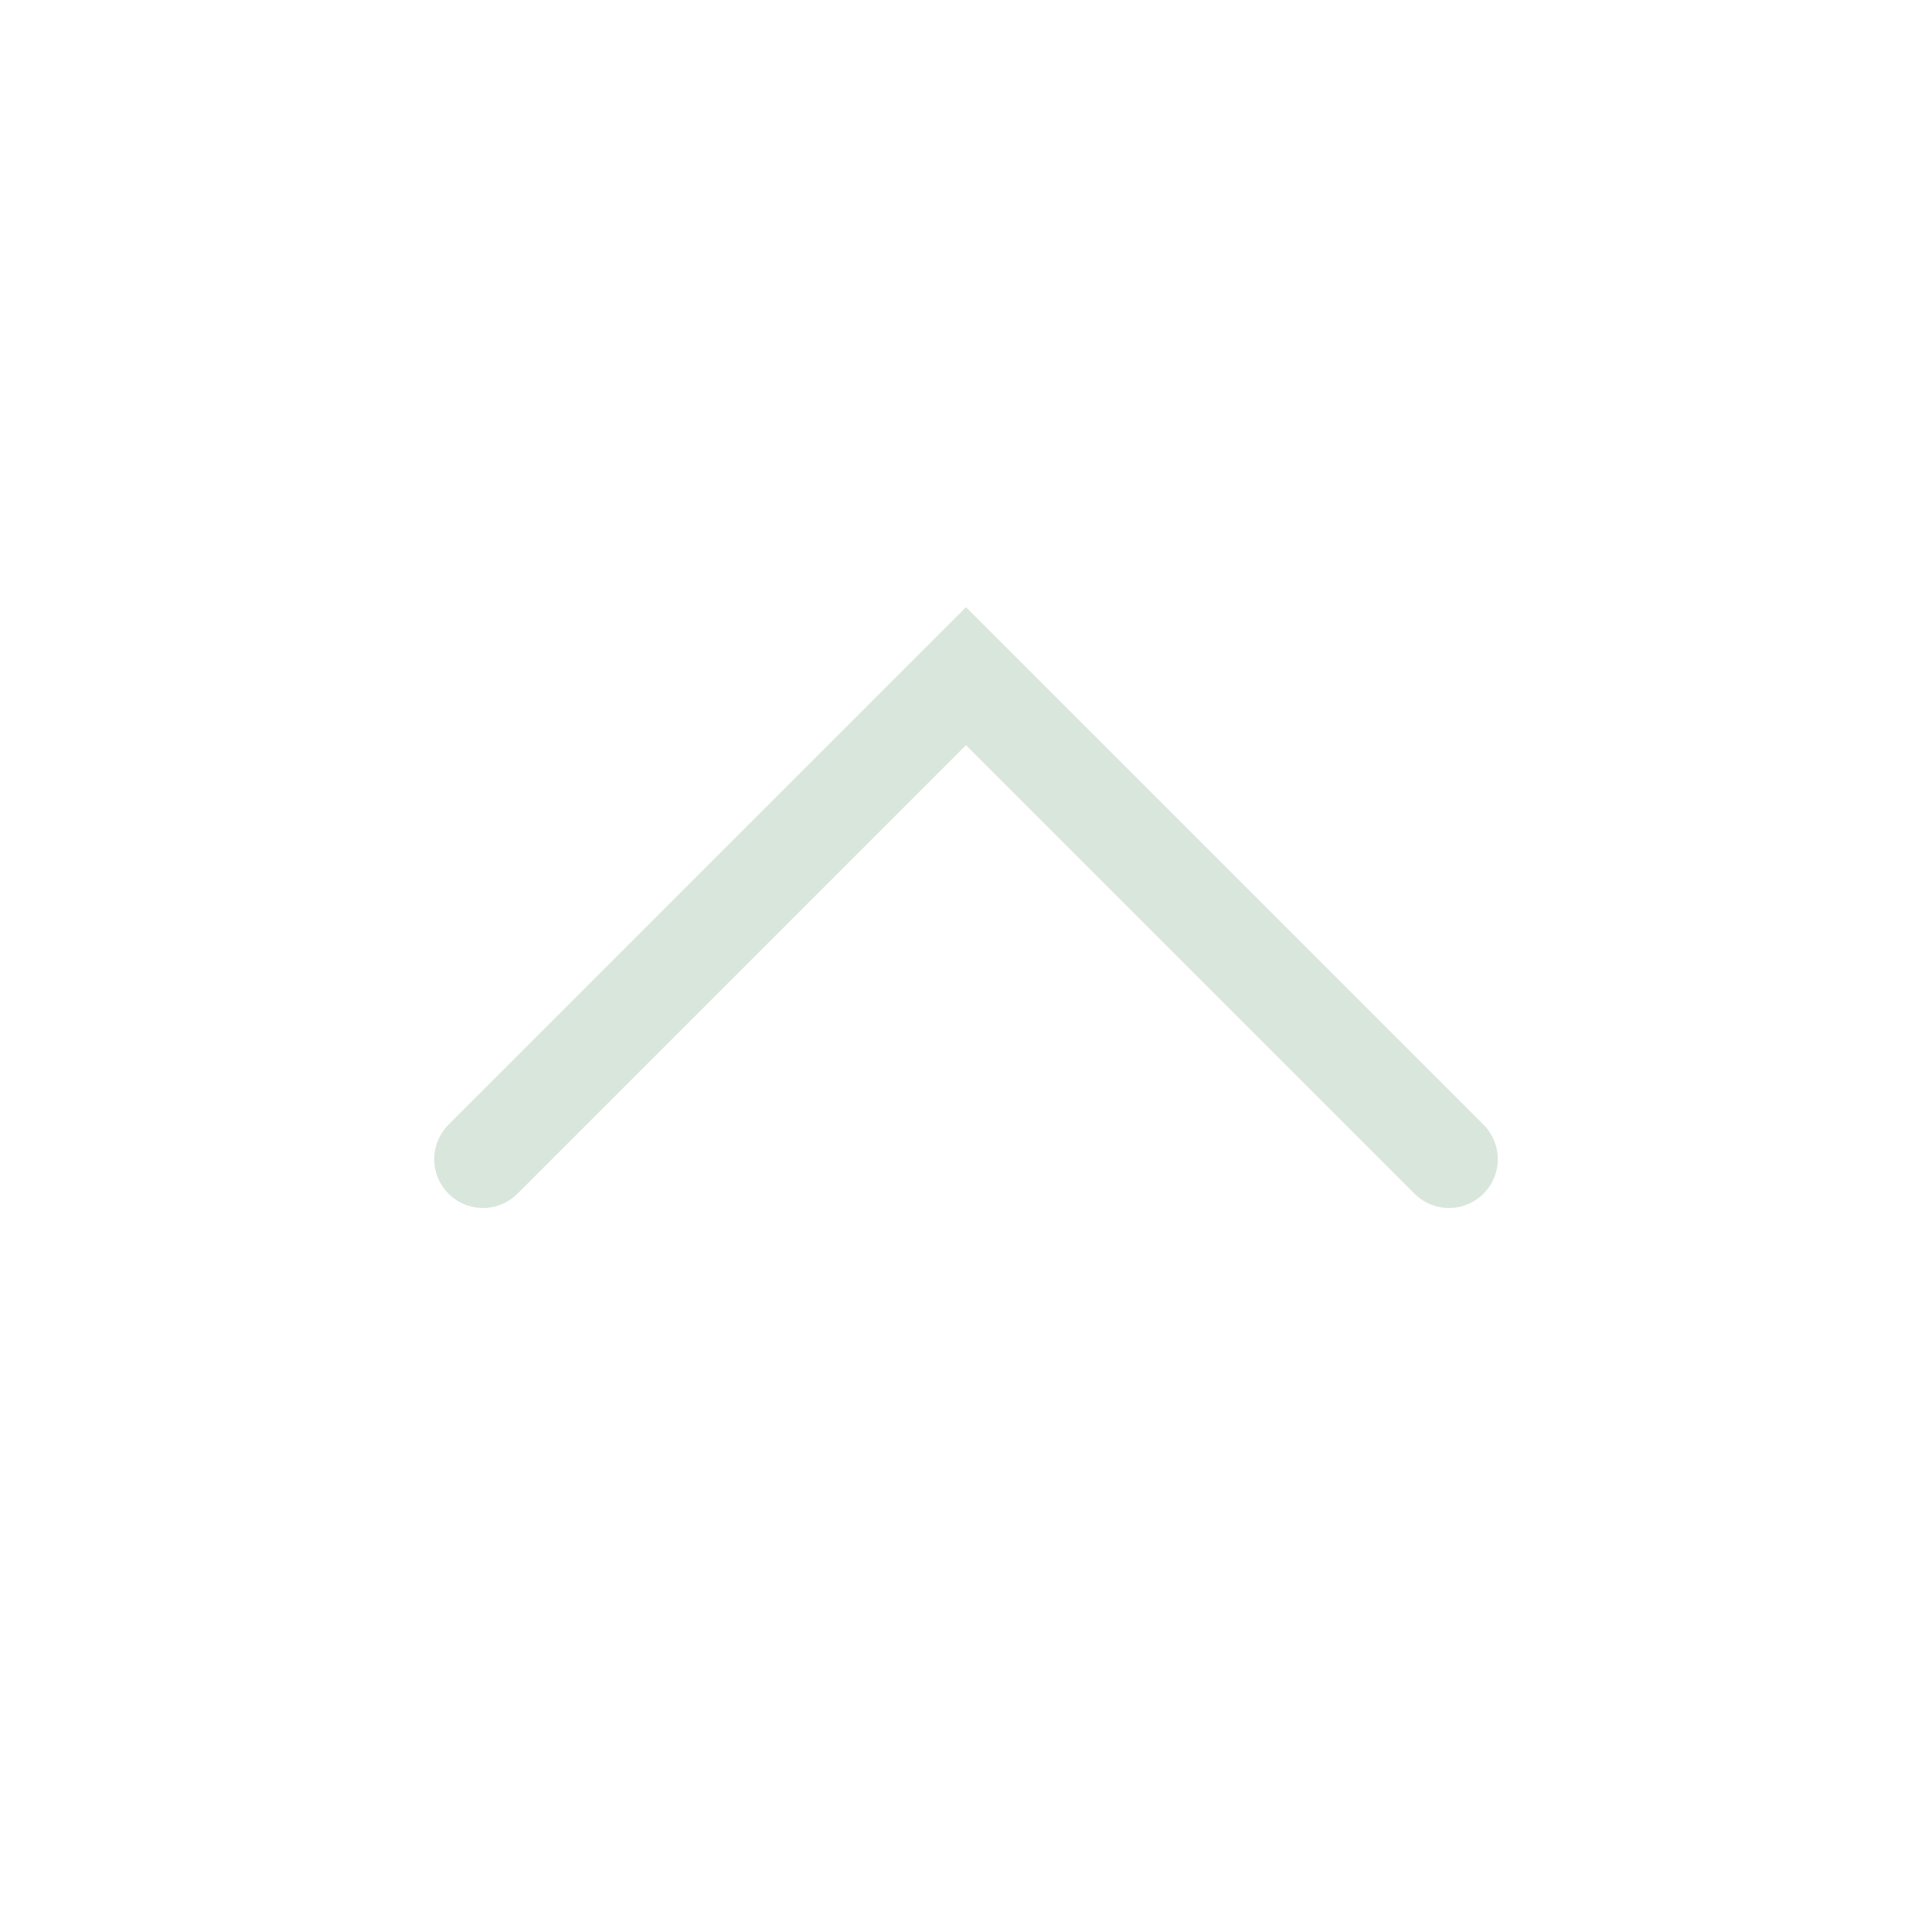
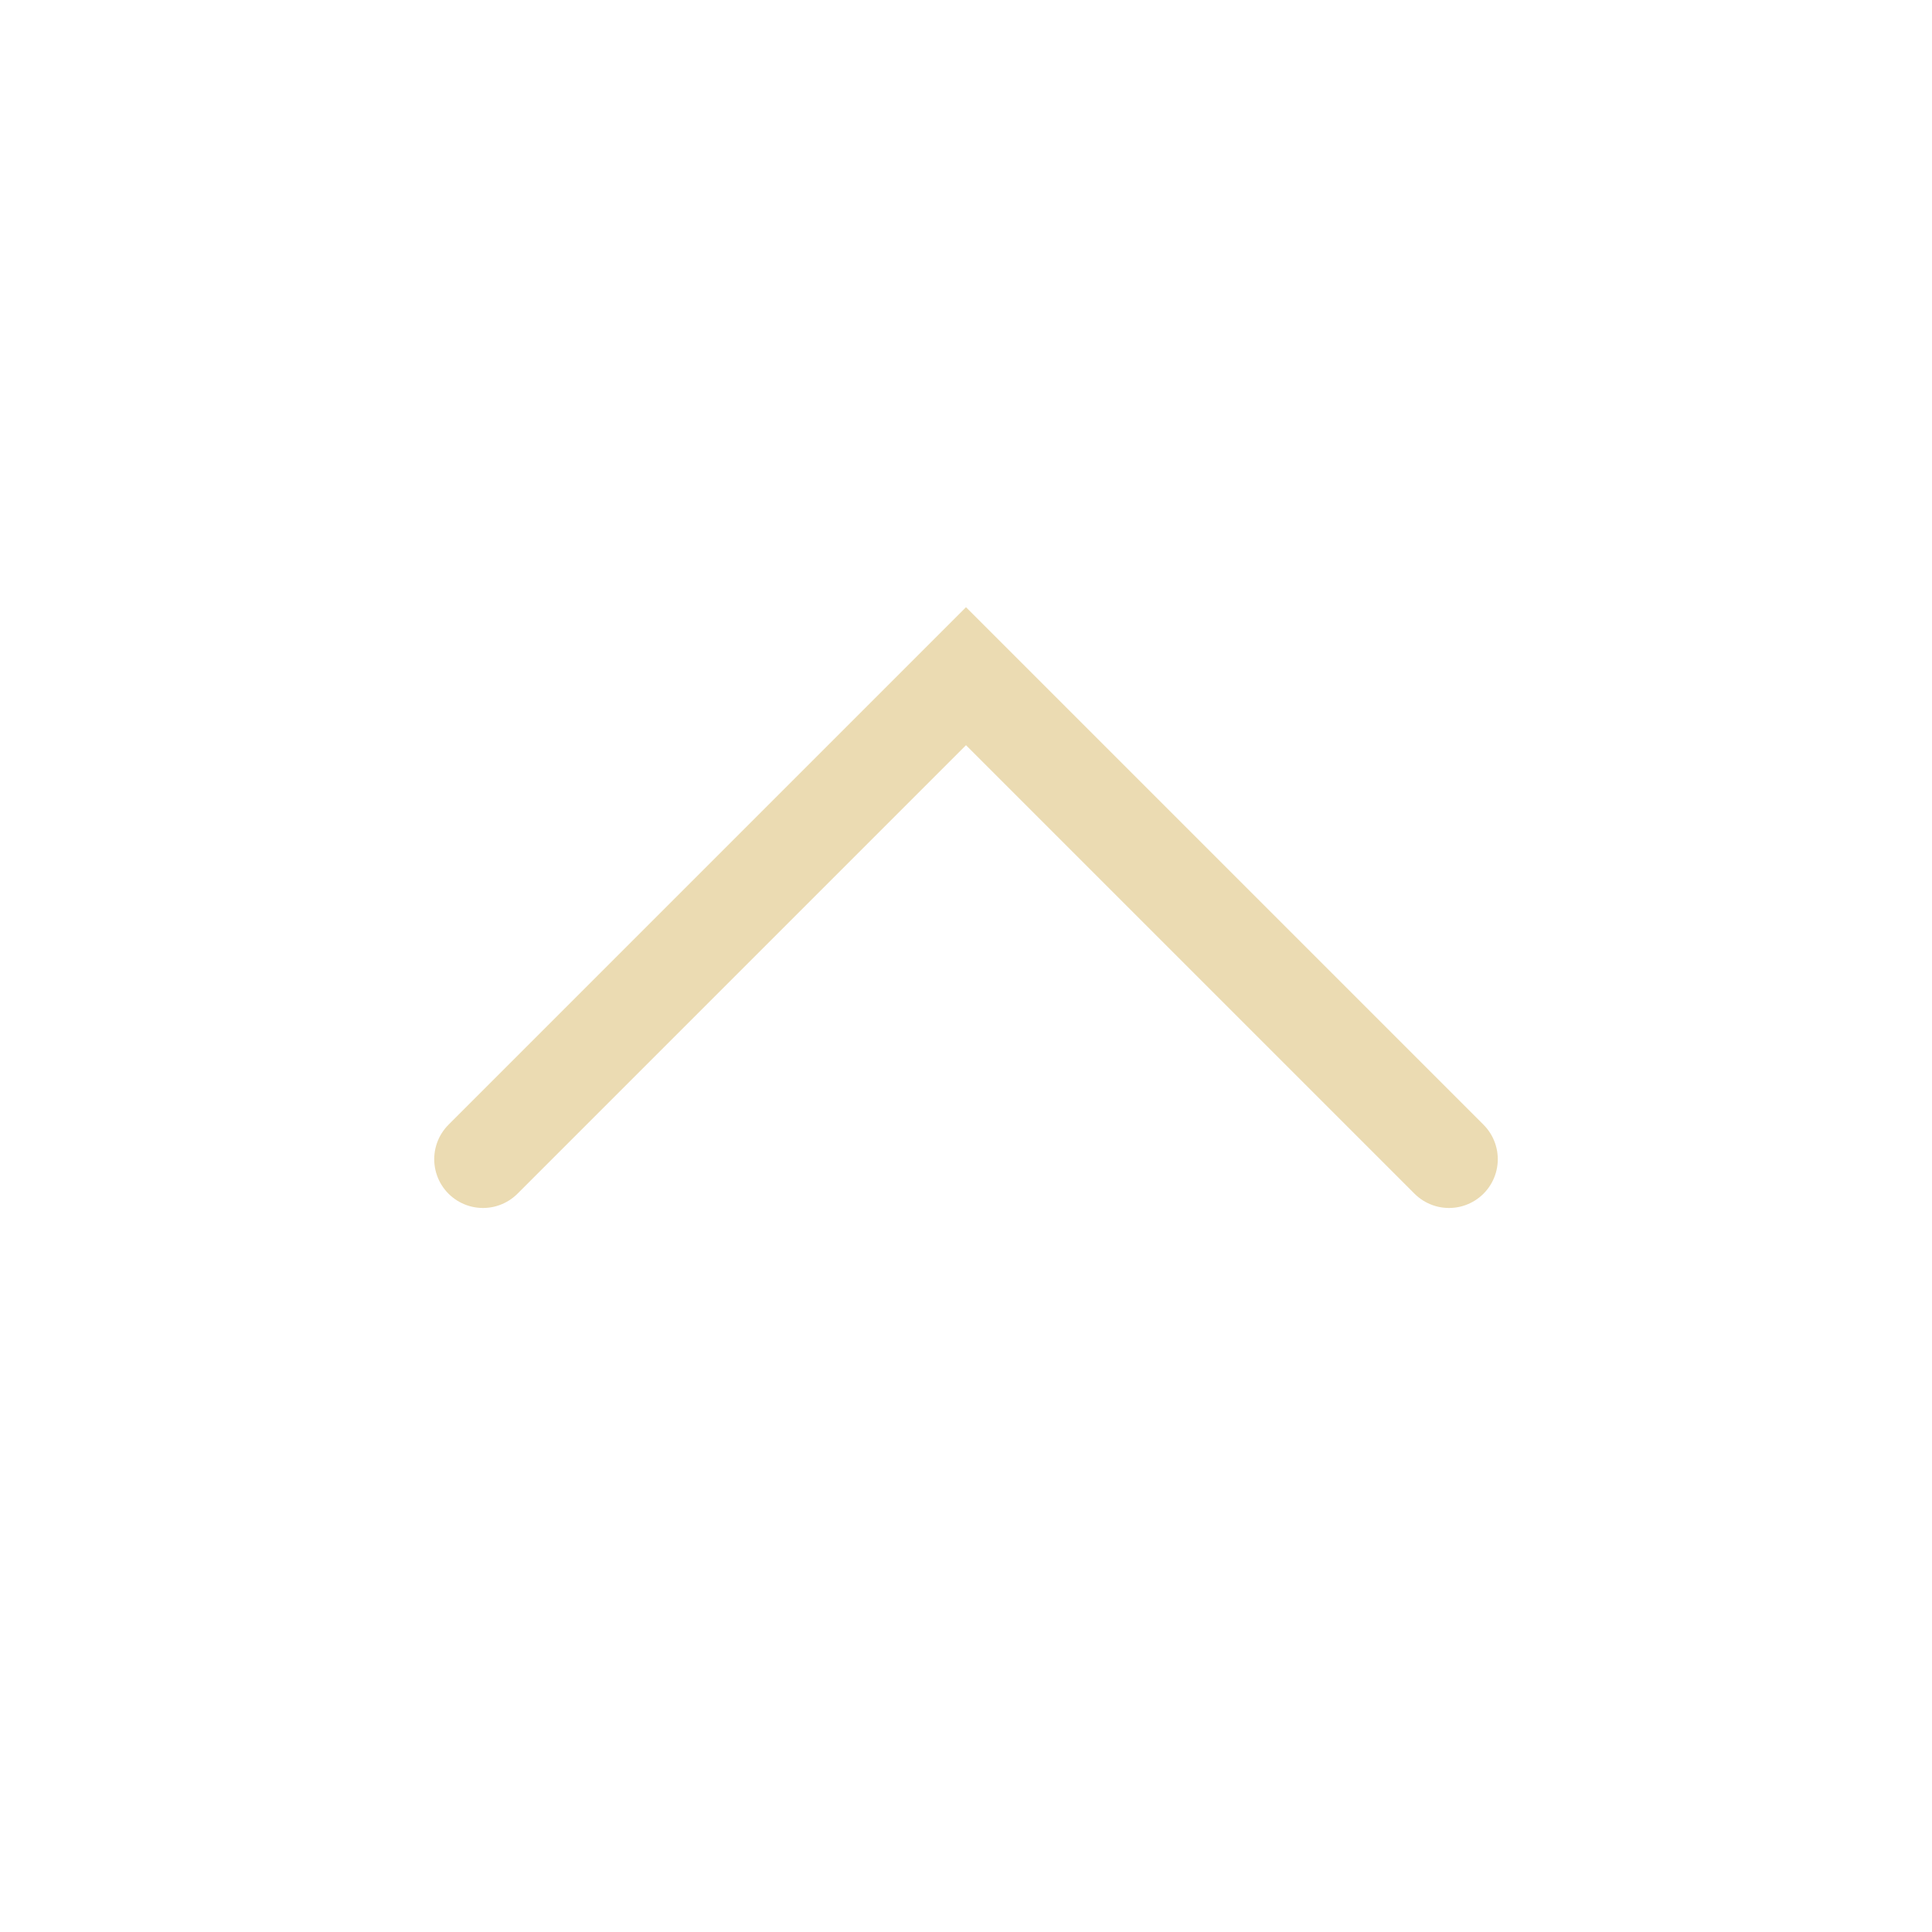
<svg xmlns="http://www.w3.org/2000/svg" viewBox="0 0 50 50" version="1.2" baseProfile="tiny">
  <defs>
</defs>
  <g fill="none" stroke="black" stroke-width="1" fill-rule="evenodd" stroke-linecap="square" stroke-linejoin="bevel">
-     <g fill="none" stroke="#d9e6dc" stroke-opacity="1" stroke-width="1.01" stroke-linecap="round" stroke-linejoin="miter" stroke-miterlimit="2" transform="matrix(2.5,0,0,2.5,2.5,2.5)" font-family="Iosevka Term Curly" font-size="12" font-weight="500" font-style="normal">
+     <g fill="none" stroke="#ebdbb2" stroke-opacity="1" stroke-width="1.01" stroke-linecap="round" stroke-linejoin="miter" stroke-miterlimit="2" transform="matrix(2.5,0,0,2.5,2.5,2.5)" font-family="Iosevka Term Curly" font-size="12" font-weight="500" font-style="normal">
      <polyline fill="none" vector-effect="none" points="4,11 9,6 14,11 " />
    </g>
    <g fill="none" stroke="#000000" stroke-opacity="1" stroke-width="1" stroke-linecap="square" stroke-linejoin="bevel" transform="matrix(1,0,0,1,0,0)" font-family="Iosevka Term Curly" font-size="12" font-weight="500" font-style="normal">
</g>
  </g>
</svg>
